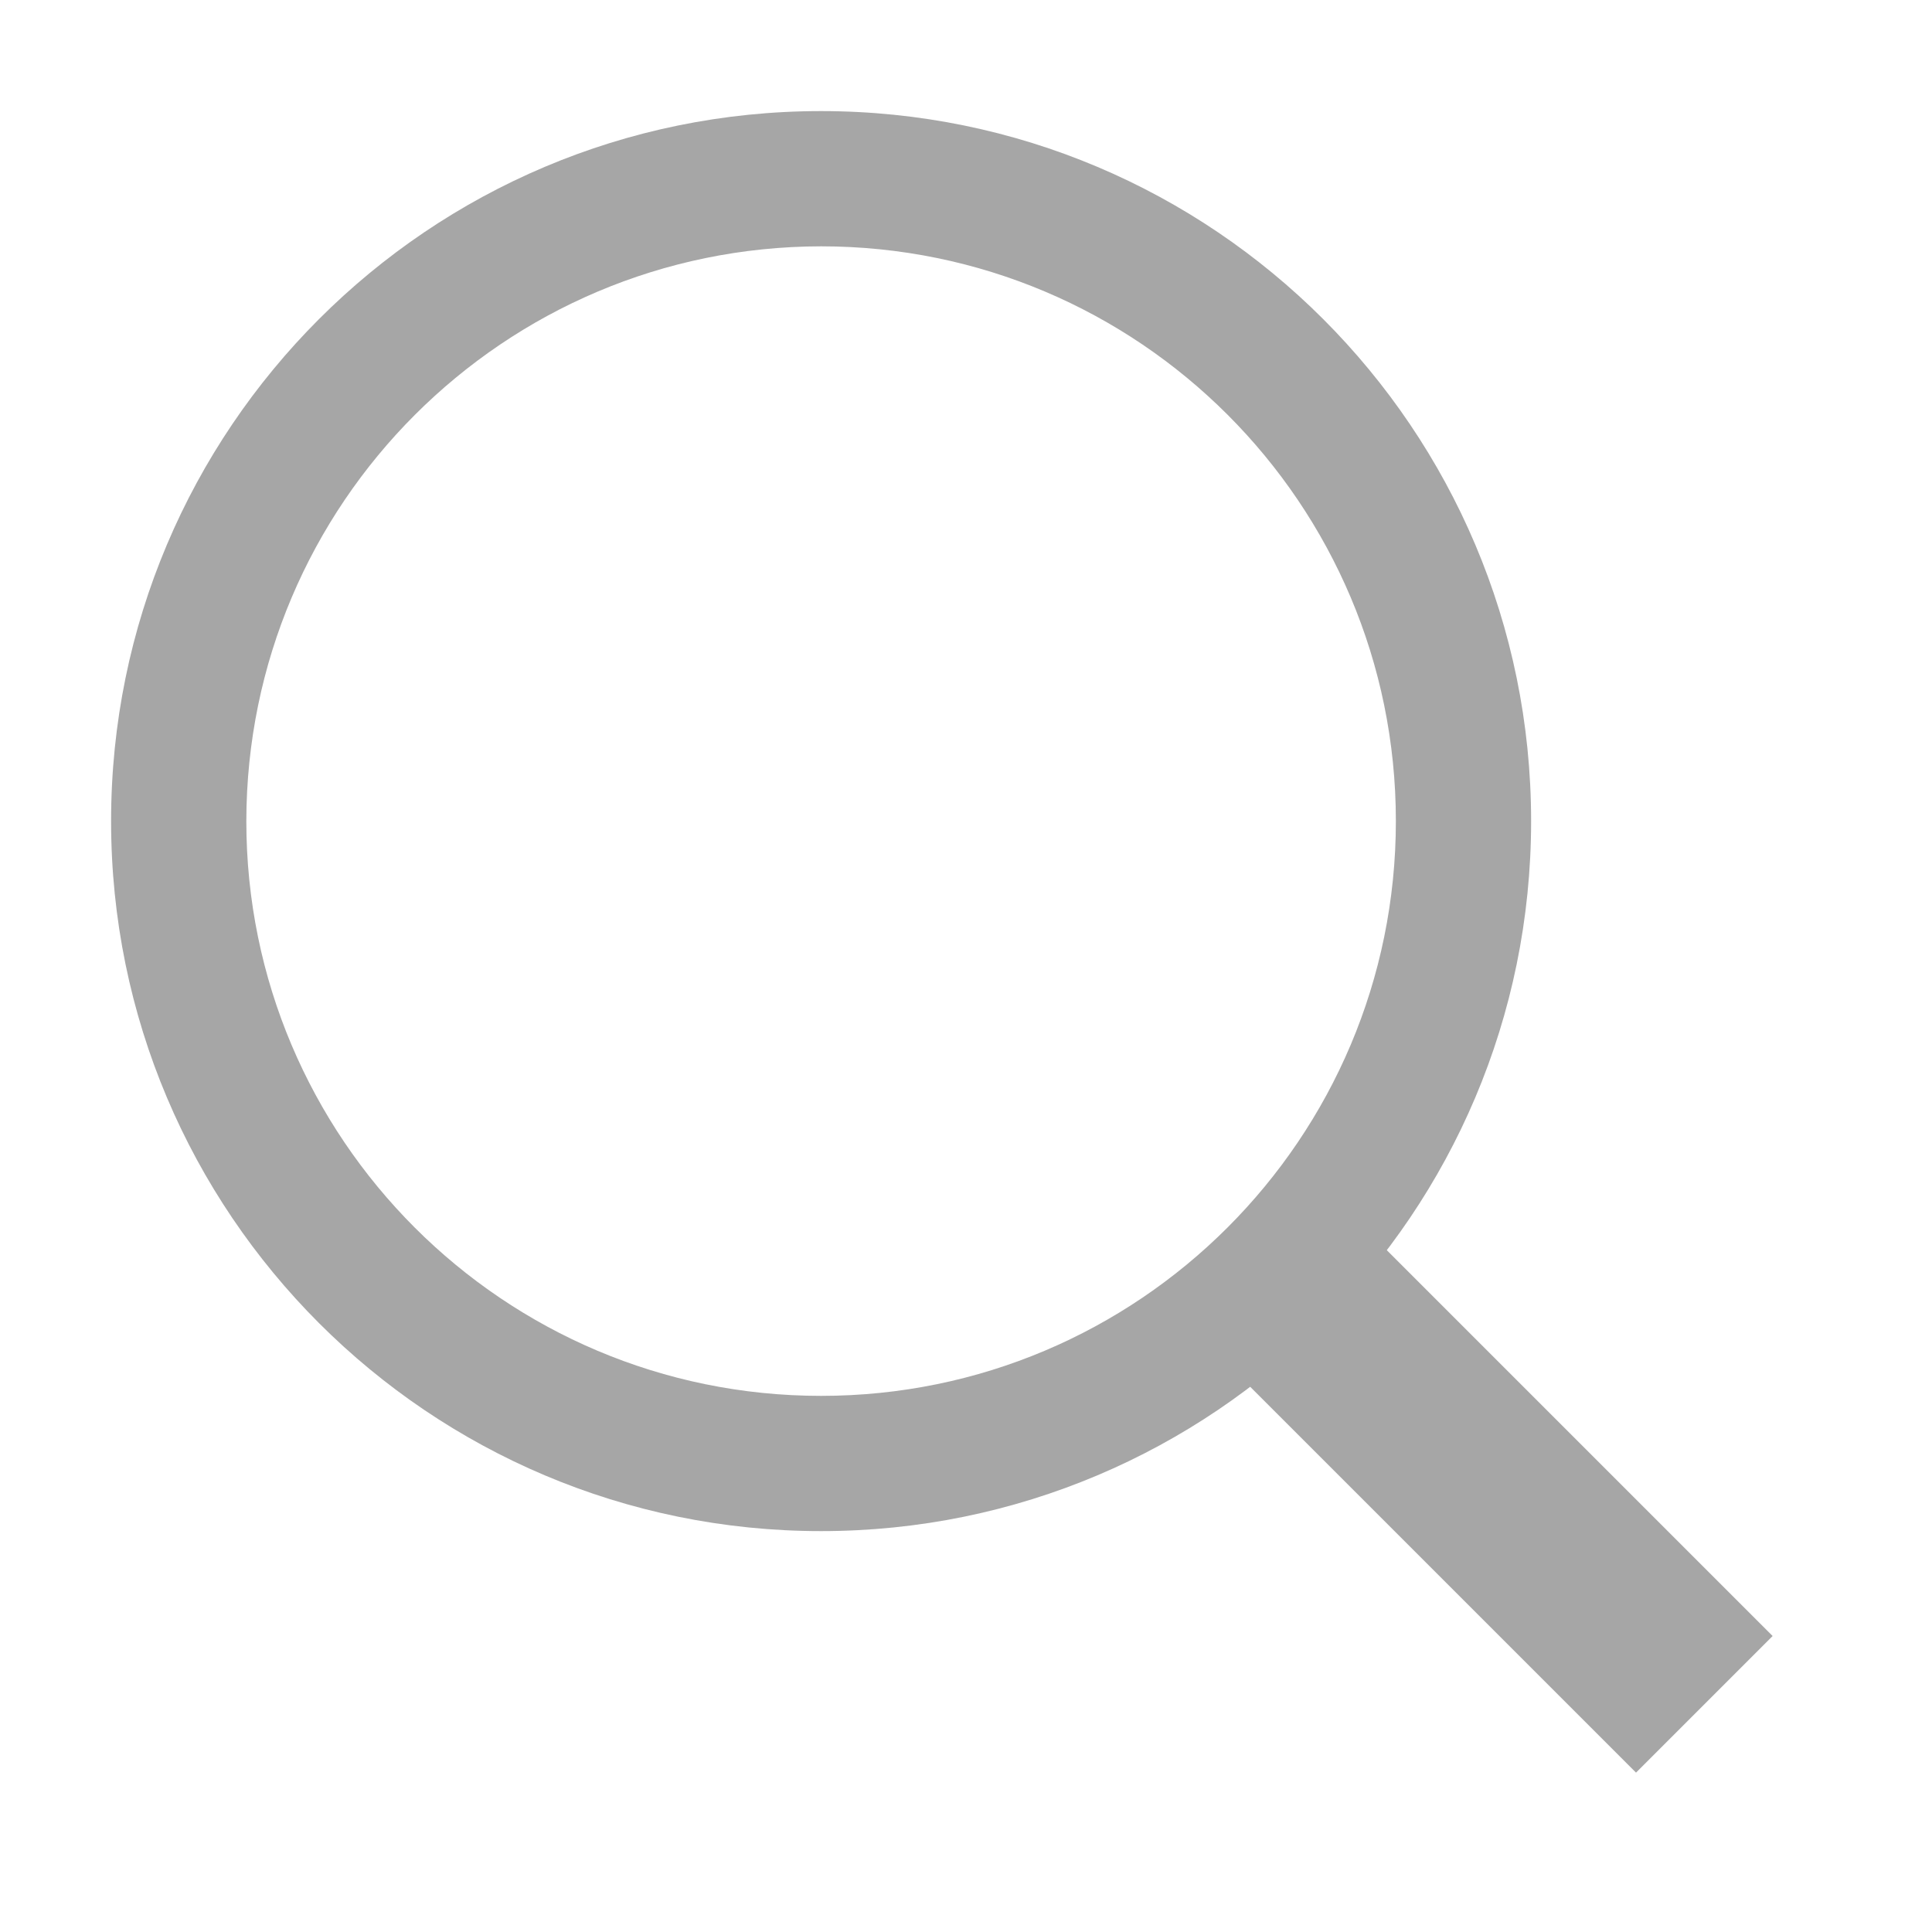
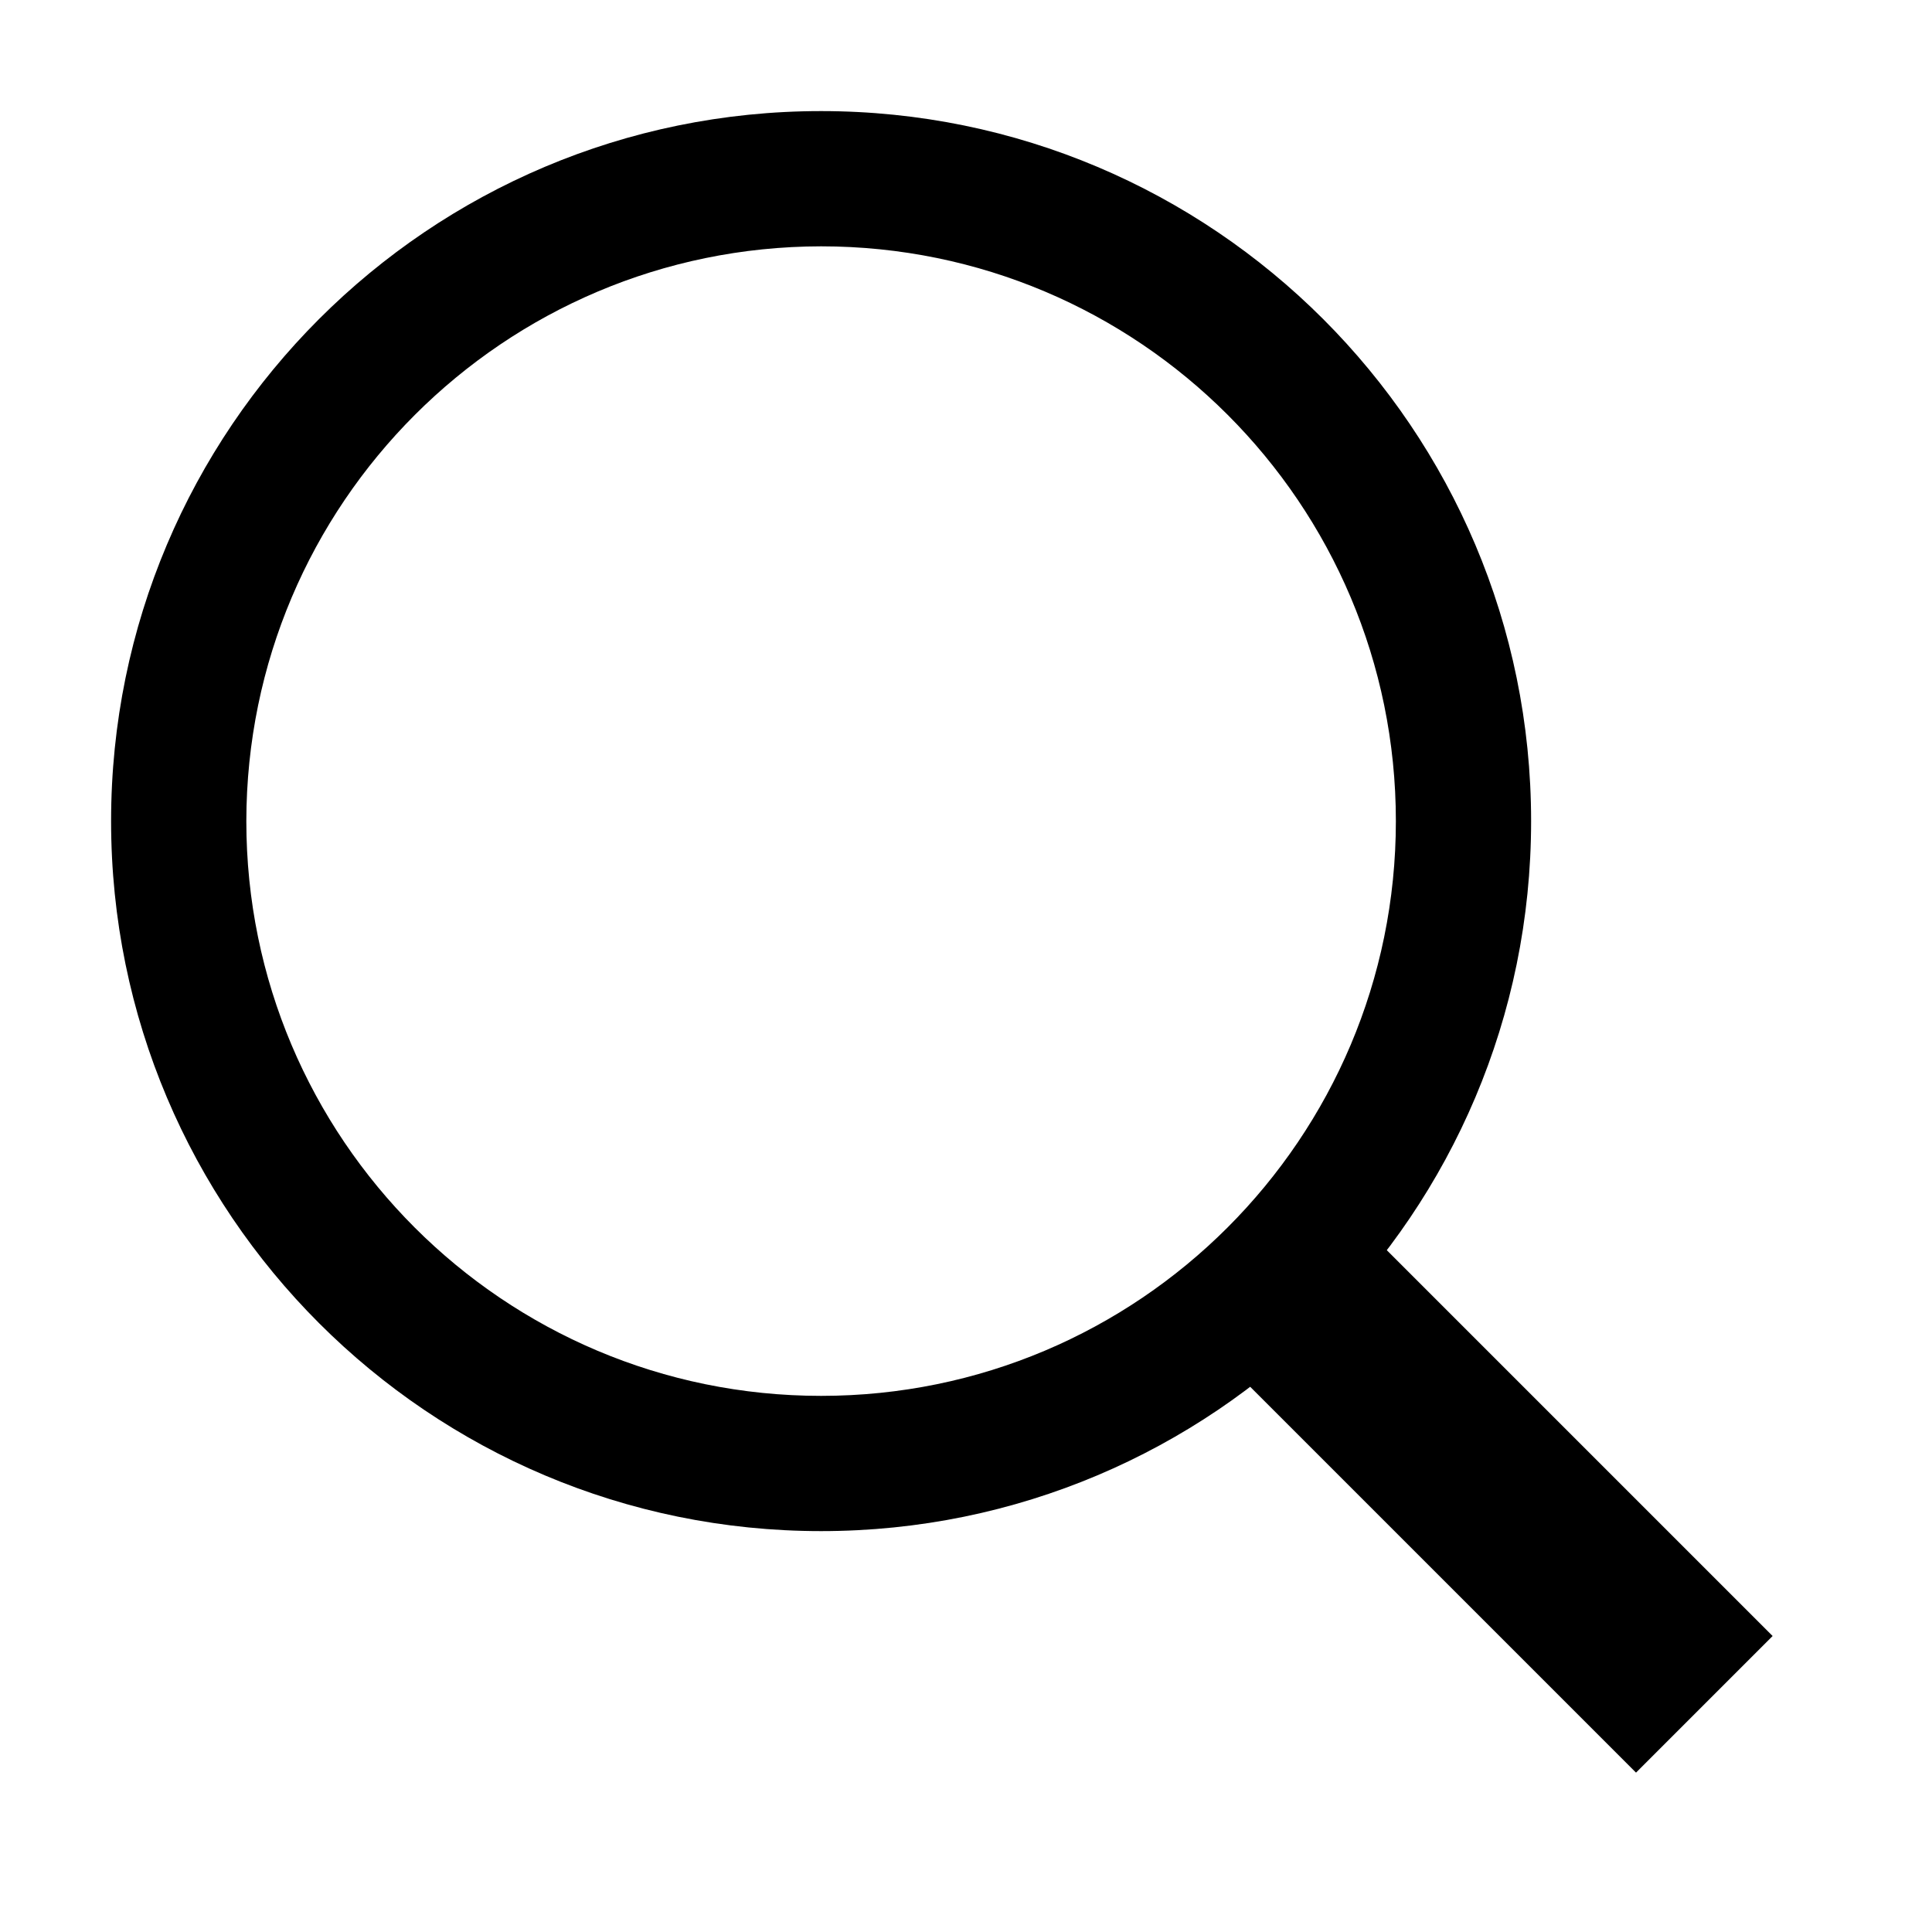
<svg xmlns="http://www.w3.org/2000/svg" id="46f1af06-b009-45d1-a89f-3b462555336e" data-name="all icons" width="20" height="20" viewBox="0 0 20 20">
-   <path d="M8.5,2.55A5.95,5.95,0,1,1,2.55,8.5,5.957,5.957,0,0,1,8.5,2.55m0-1.4A7.35,7.35,0,1,0,15.85,8.5,7.35,7.35,0,0,0,8.5,1.15Z" style="fill: #a6a6a6" />
-   <line x1="13.119" y1="13.119" x2="17.643" y2="17.643" style="fill: none;stroke: #a6a6a6;stroke-width: 2px" />
+   <path d="M8.5,2.55A5.95,5.95,0,1,1,2.55,8.5,5.957,5.957,0,0,1,8.5,2.55m0-1.4A7.35,7.35,0,1,0,15.85,8.5,7.35,7.35,0,0,0,8.5,1.15Z" fill="currentColor" />
+   <line x1="13.119" y1="13.119" x2="17.643" y2="17.643" style="fill: none;stroke: currentColor;stroke-width: 2px" />
</svg>
